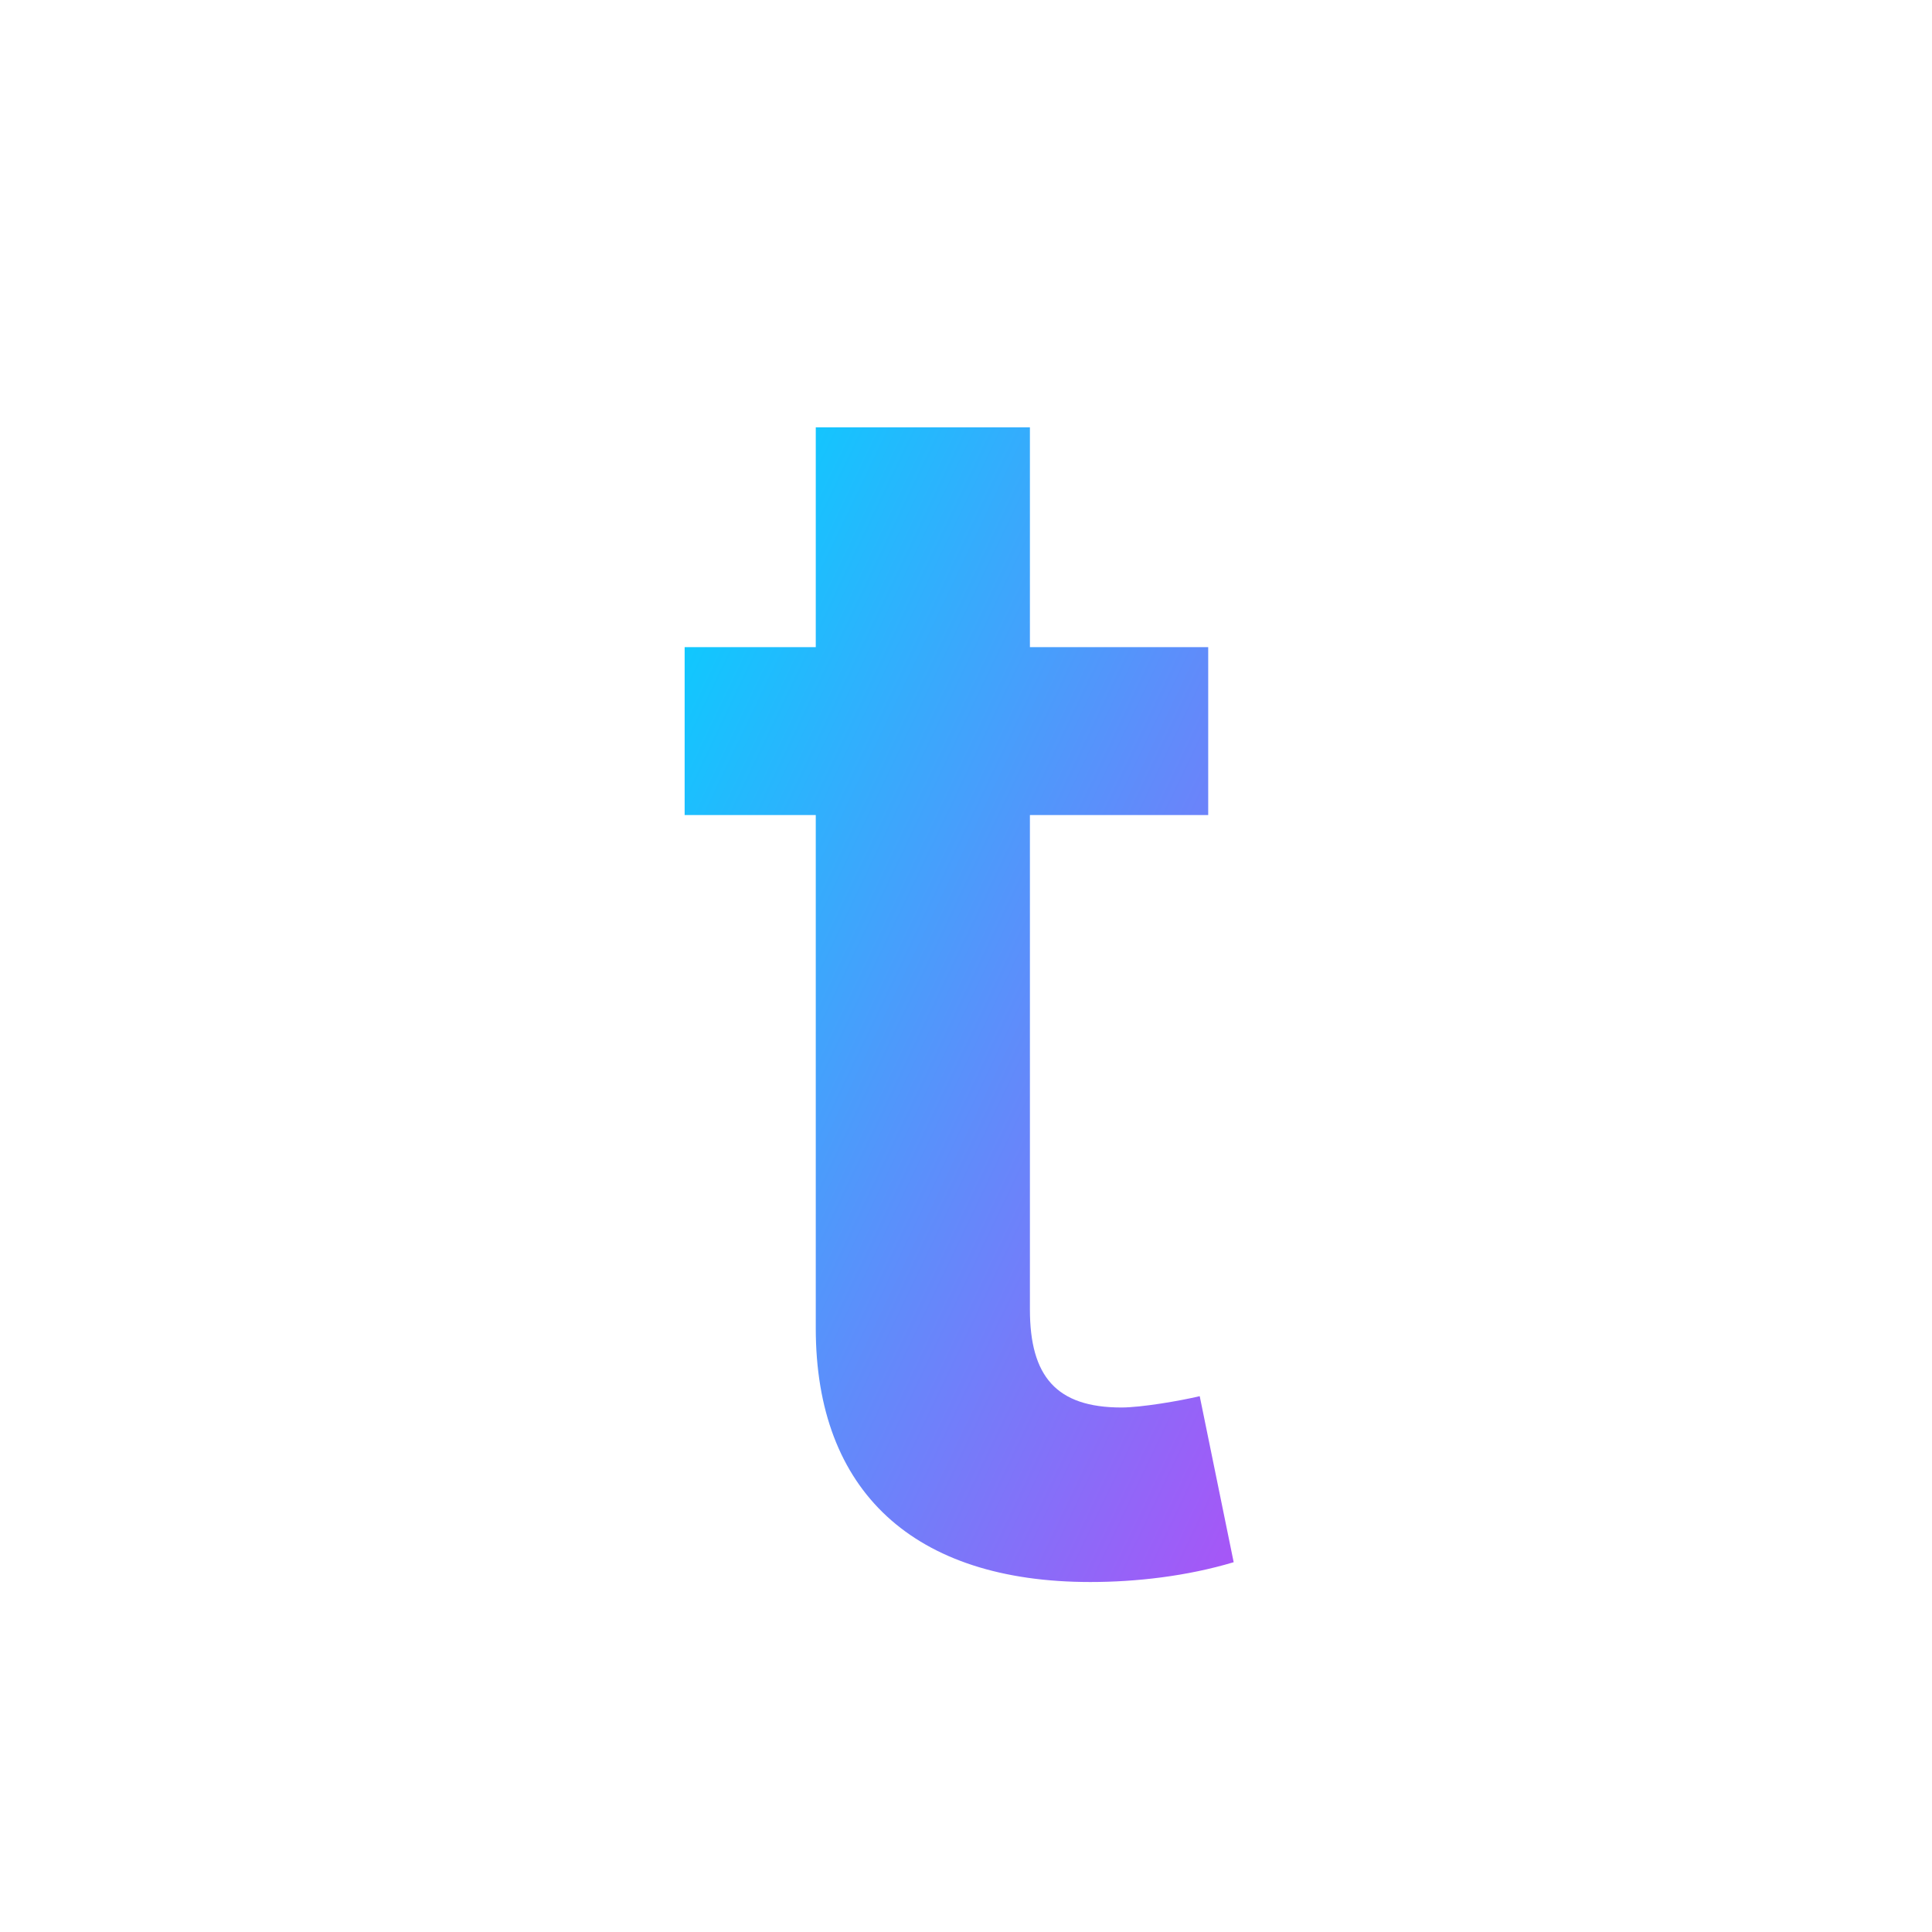
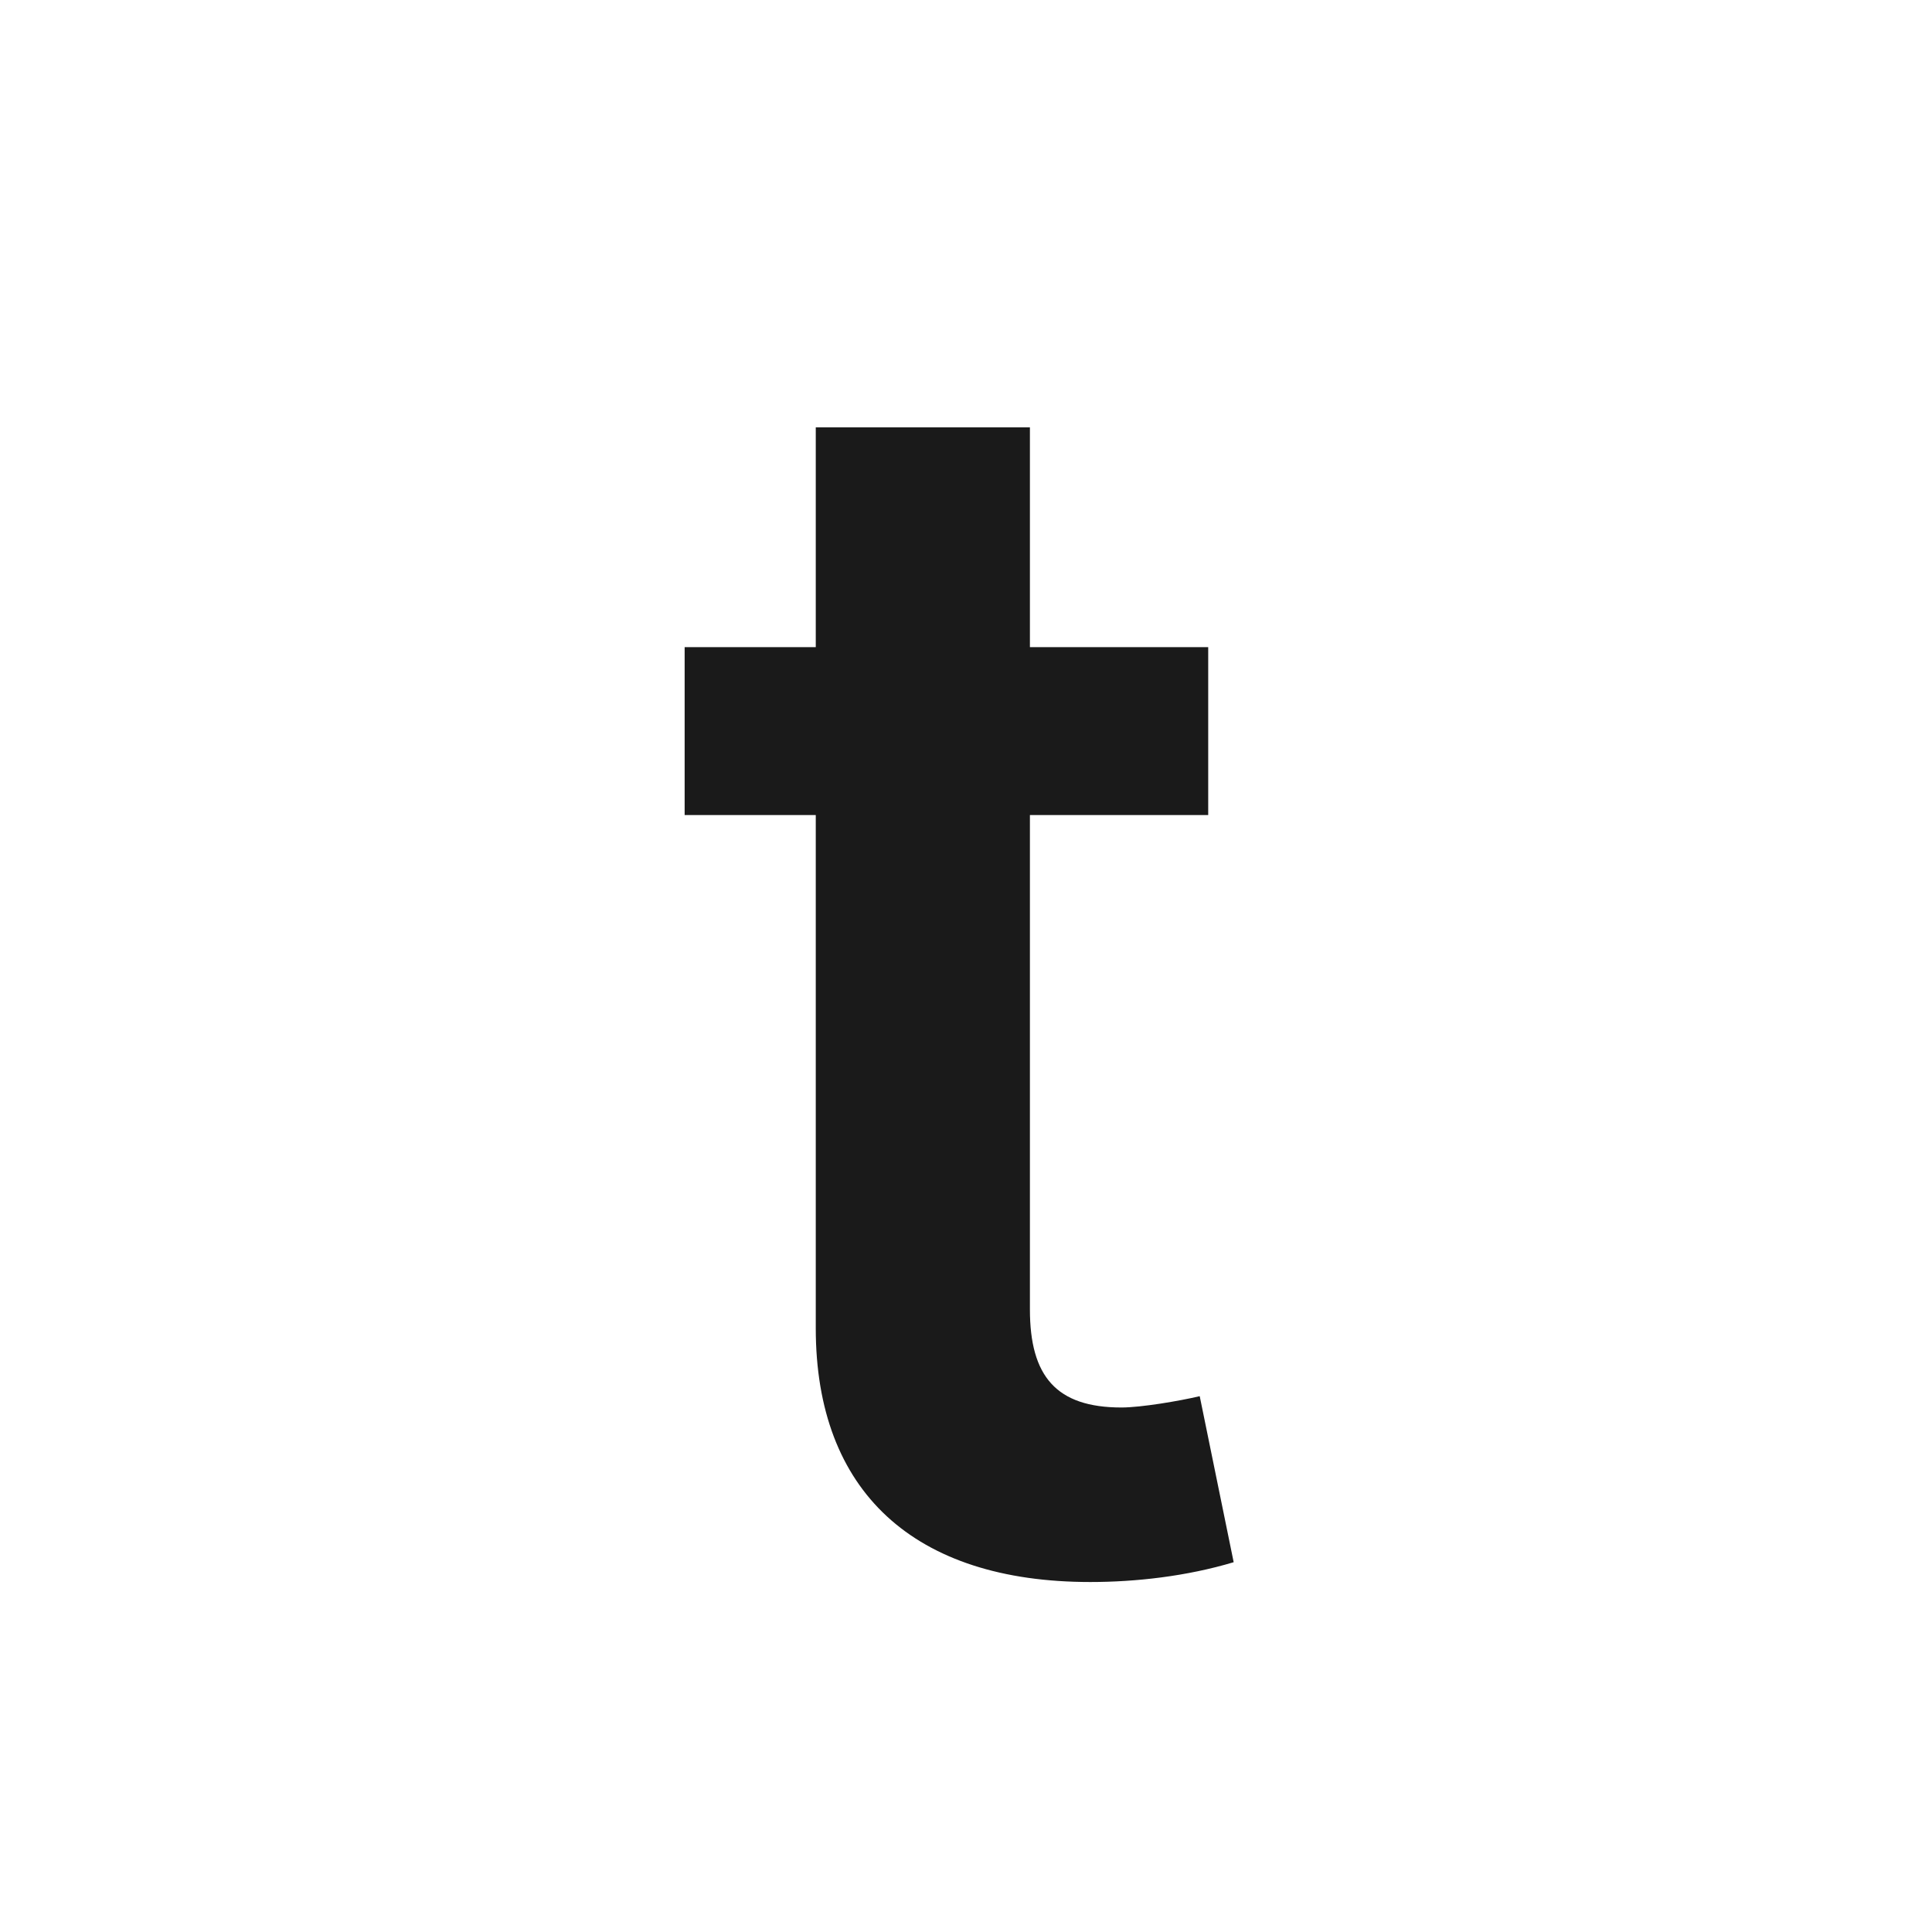
<svg xmlns="http://www.w3.org/2000/svg" viewBox="0 0 32 32">
-   <defs>
-     <linearGradient id="g" x1="0%" y1="0%" x2="100%" y2="100%">
-       <stop offset="0%" stop-color="#00d4ff" />
-       <stop offset="100%" stop-color="#a855f7" />
-     </linearGradient>
-   </defs>
-   <text x="16" y="26" text-anchor="middle" font-family="Inter, -apple-system, sans-serif" font-size="28" font-weight="600" fill="url(#g)">t</text>
+   <style>
+     text { fill: #1a1a1a; }
+     @media (prefers-color-scheme: dark) { text { fill: #e8e8e8; } }
+   </style>
+   <text x="16" y="26" text-anchor="middle" font-family="Inter, -apple-system, sans-serif" font-size="28" font-weight="600">t</text>
</svg>
